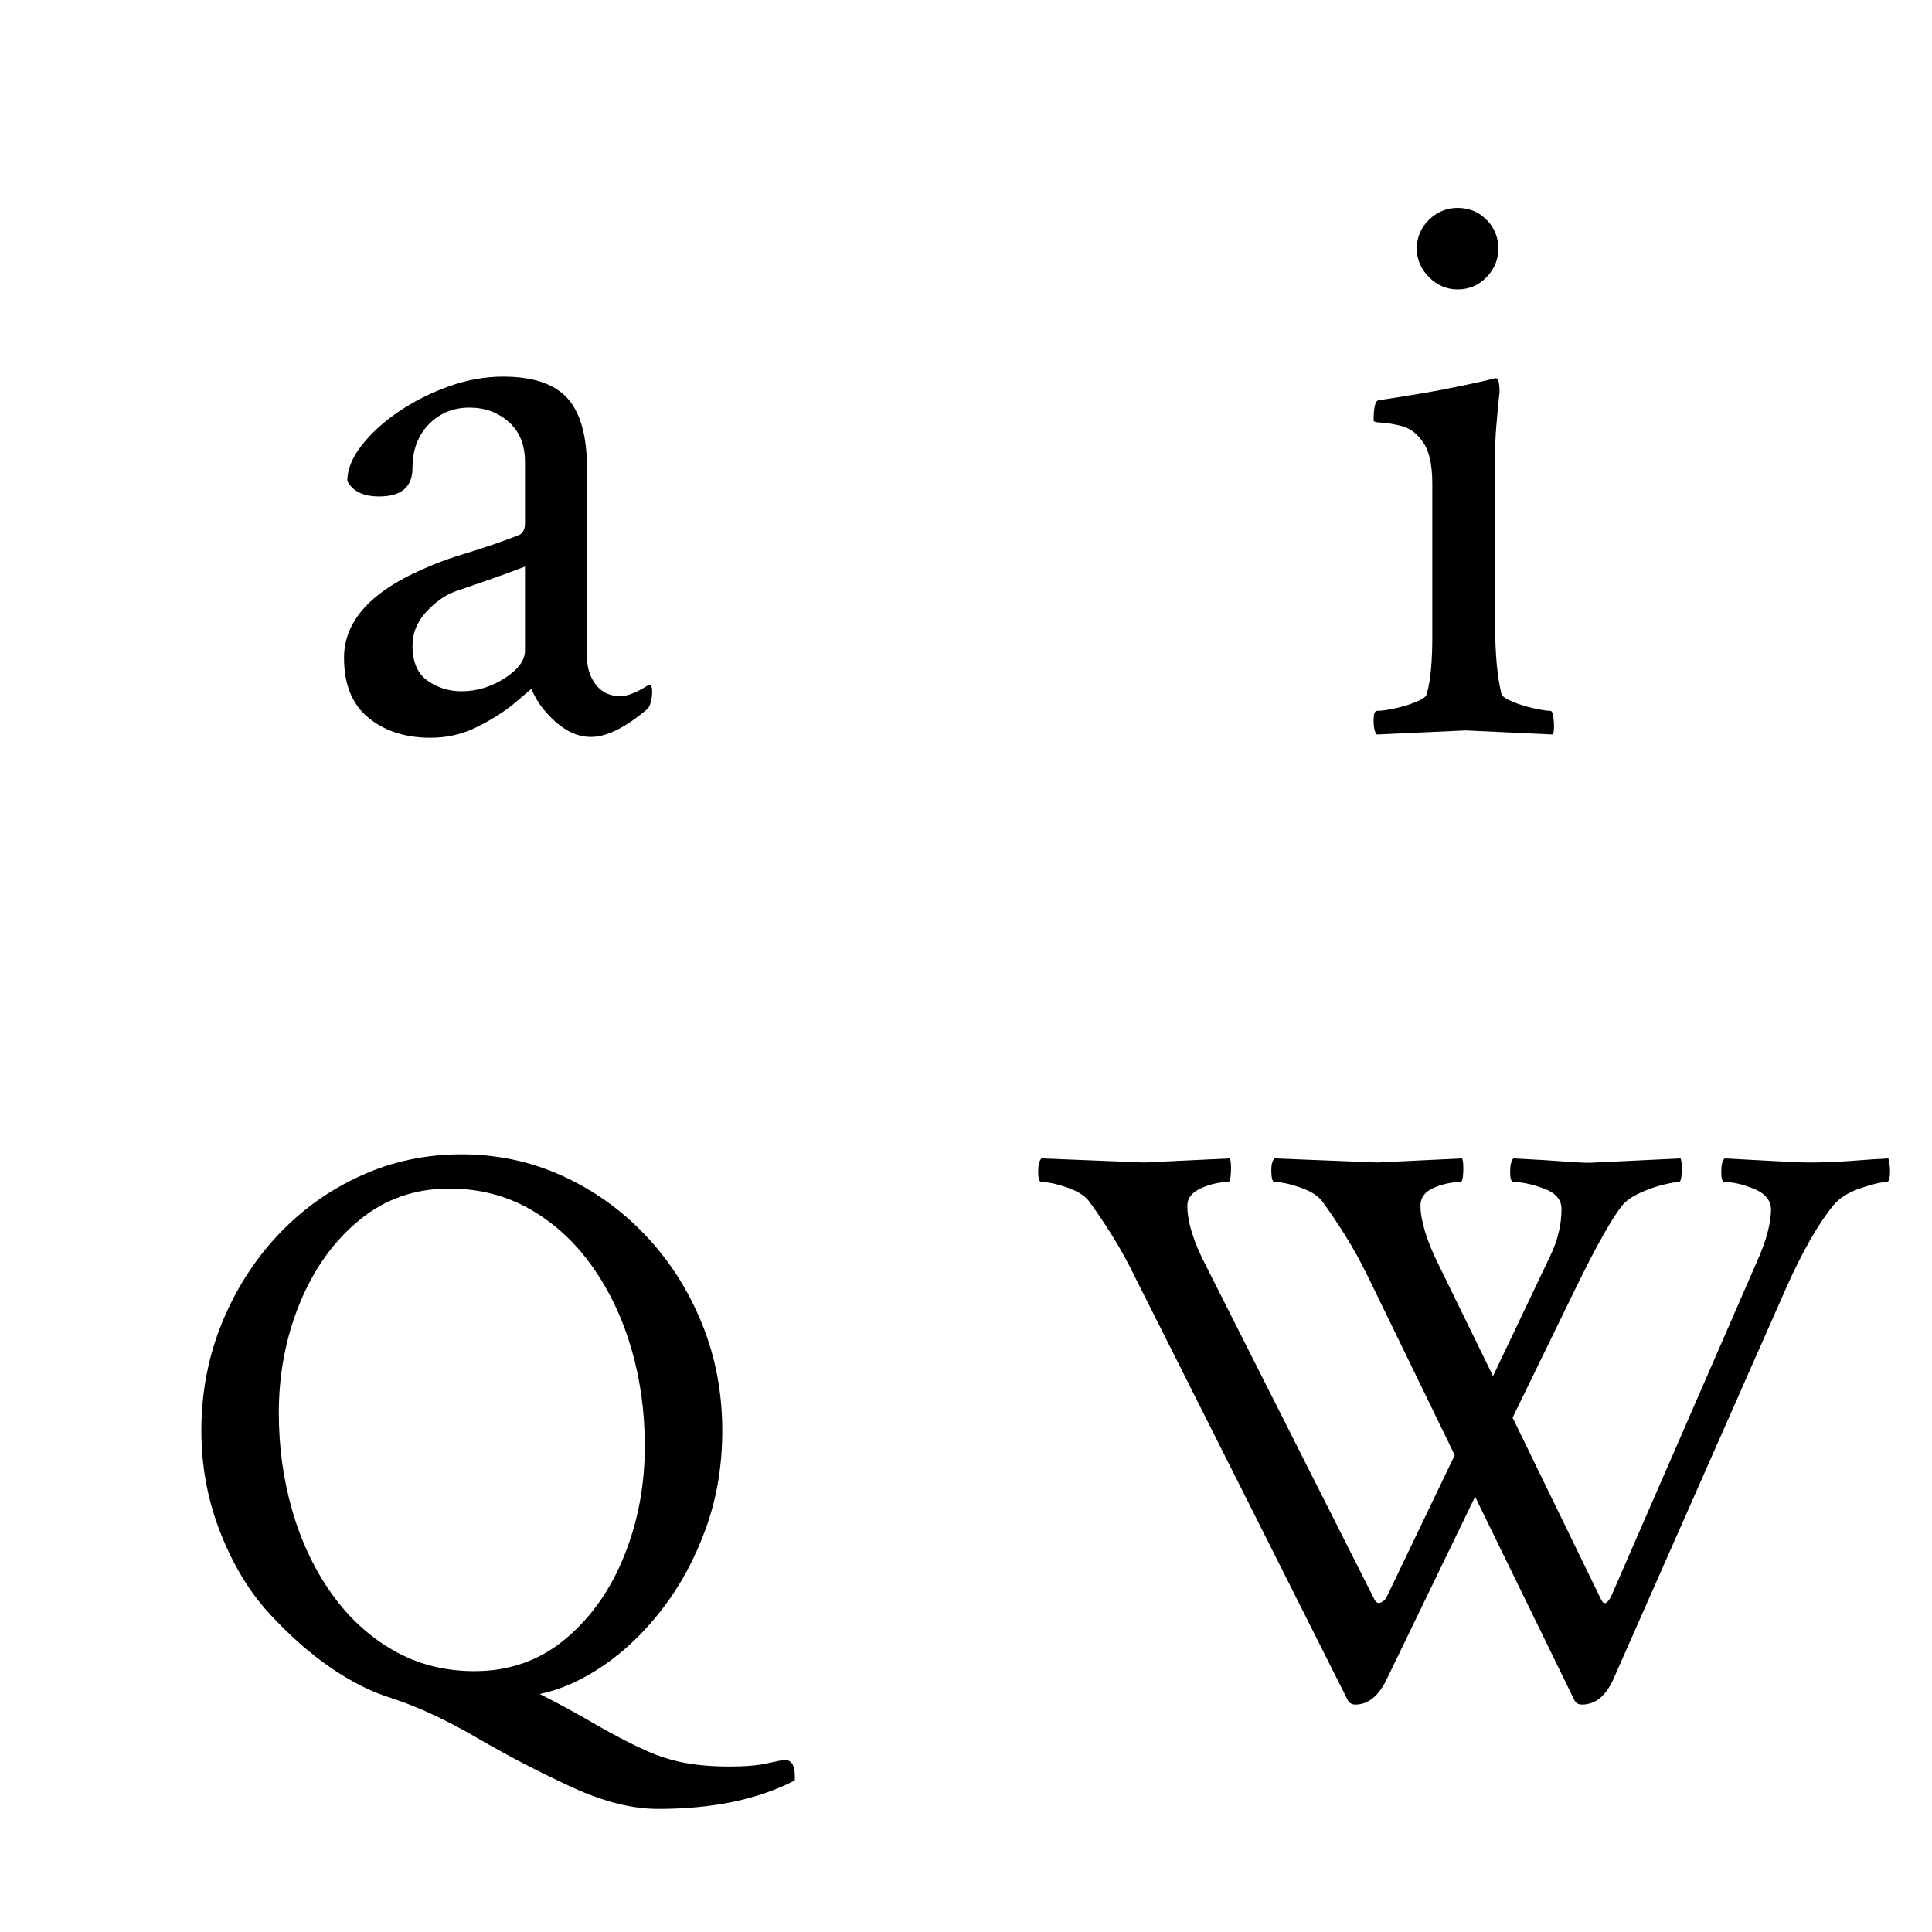
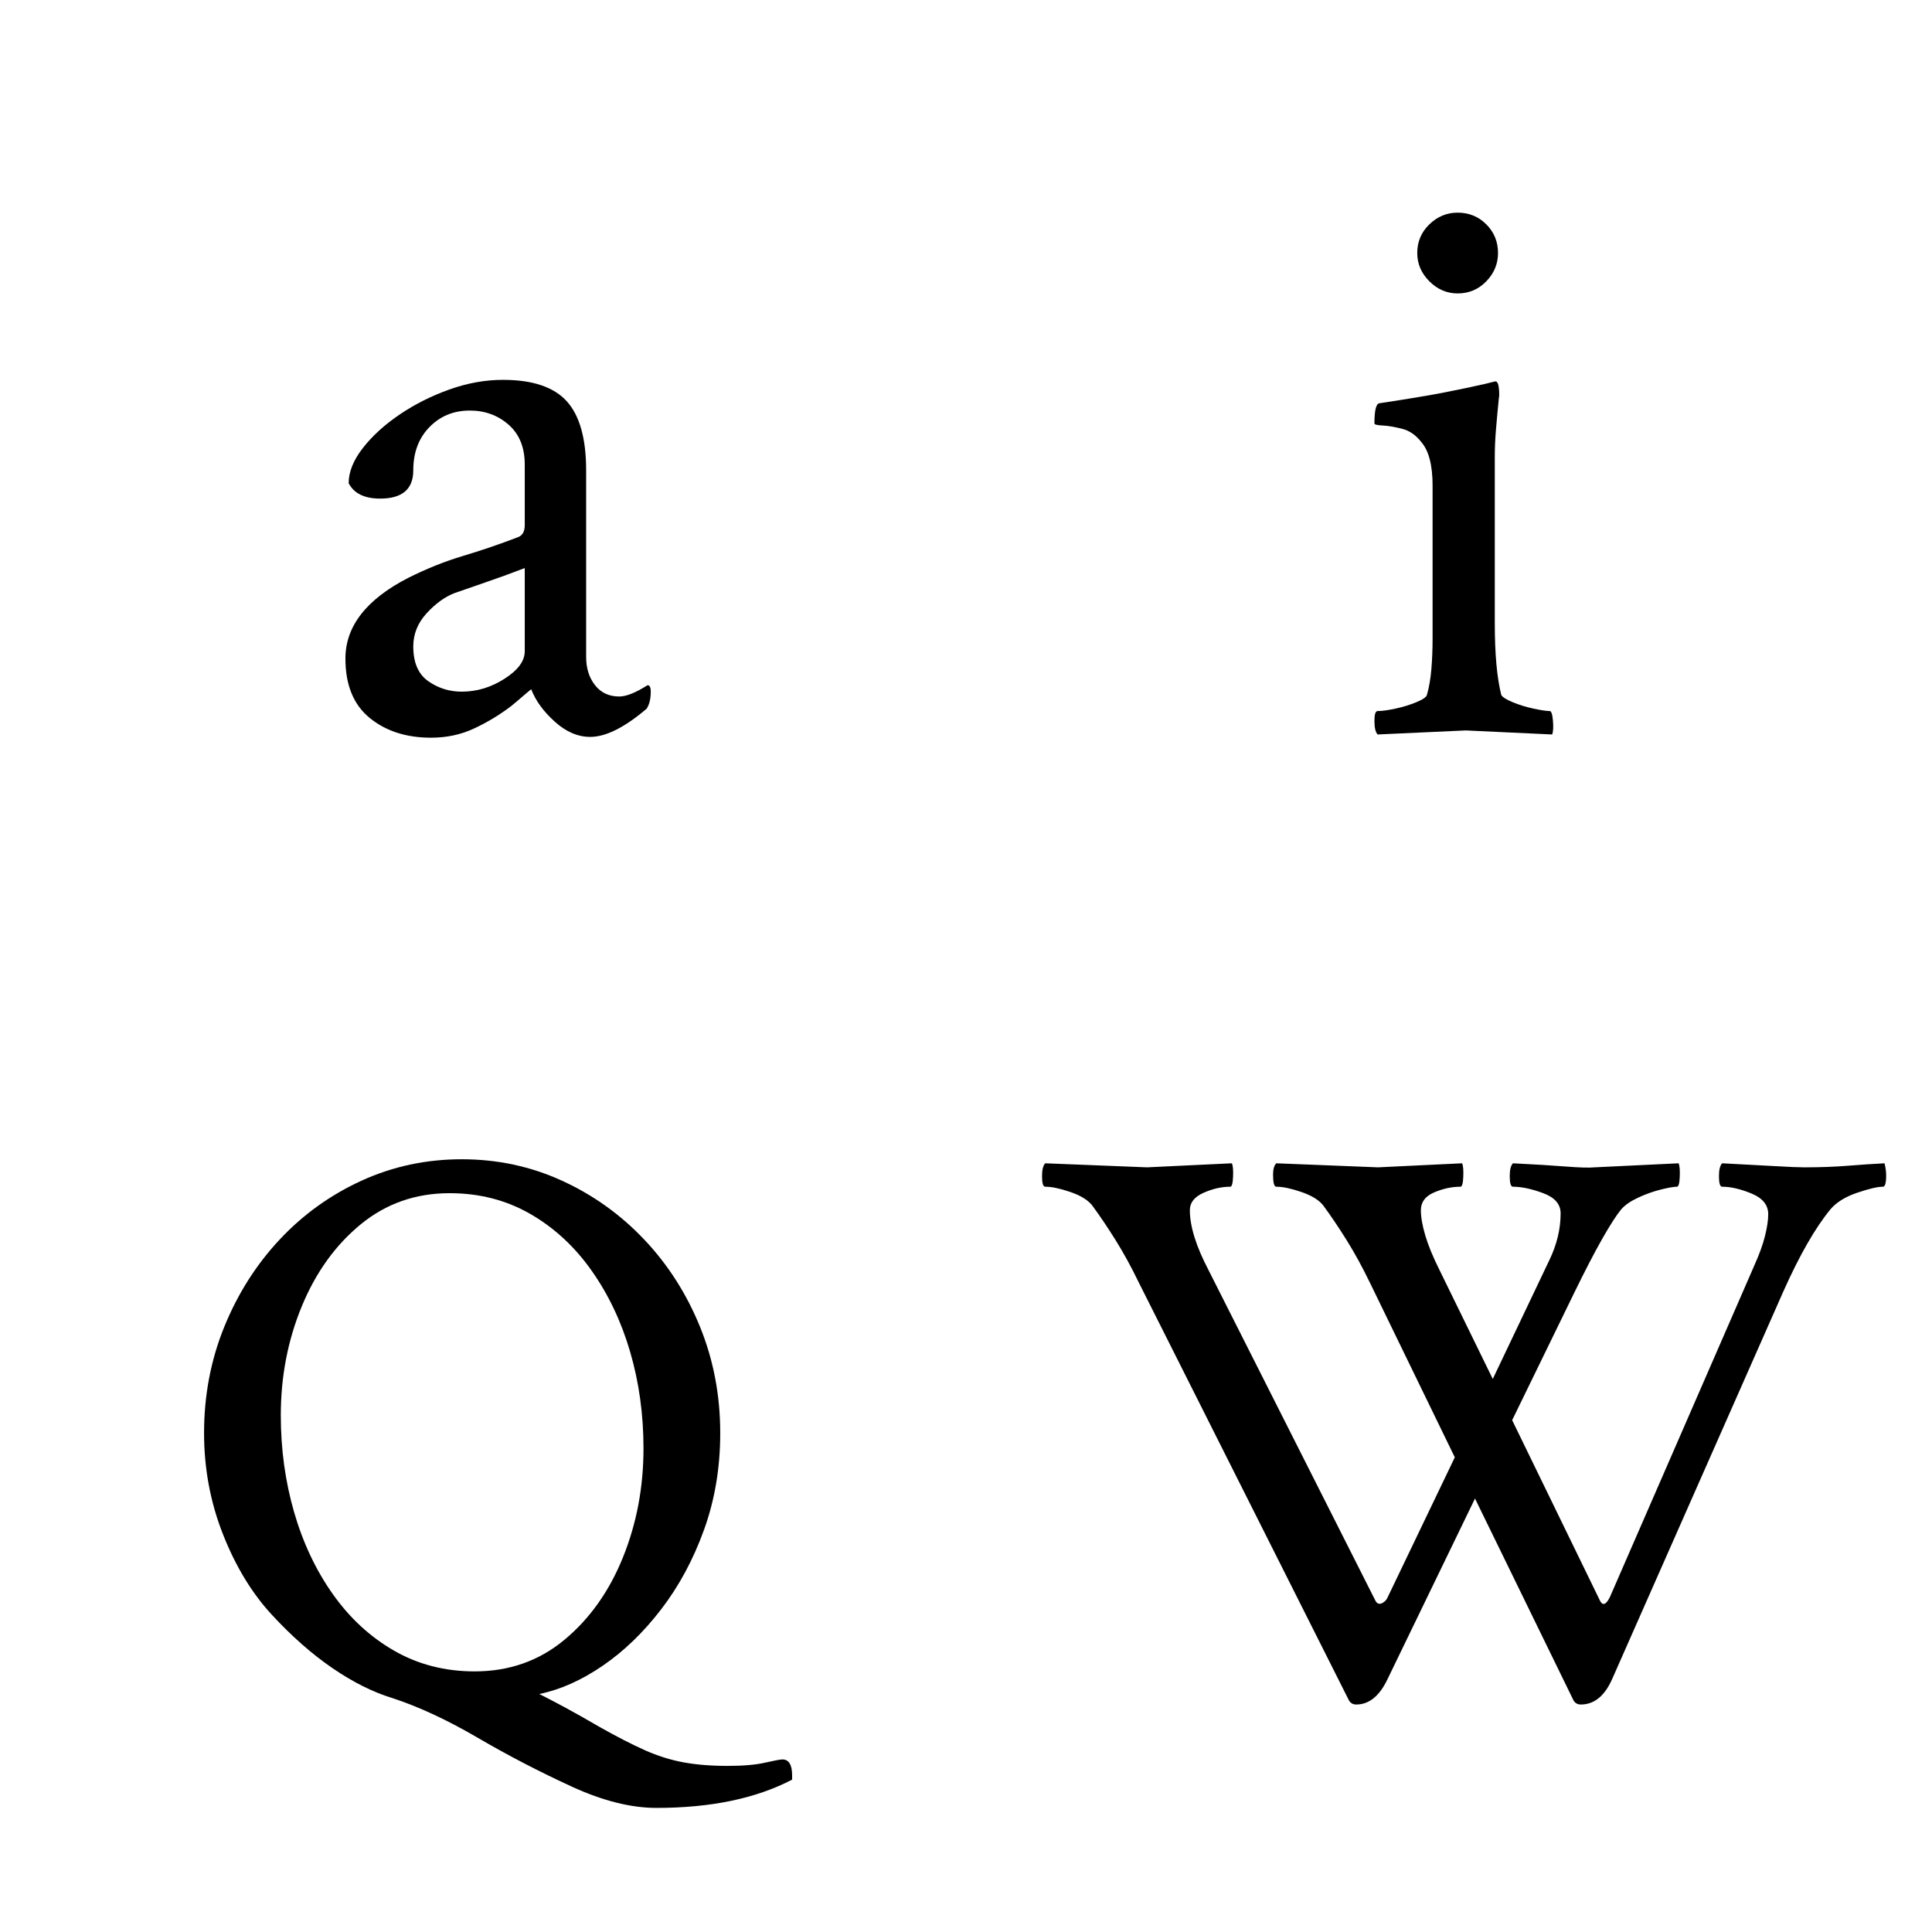
<svg xmlns="http://www.w3.org/2000/svg" height="512" width="512">
  <style>
path { fill: black; fill-rule: nonzero; }
</style>
  <g>
-     <g transform="translate(8 8) scale(0.2160279) translate(346 861) scale(1 -1)">
+     <g transform="translate(8 8) scale(0.2140699) translate(351.25 868.875) scale(1 -1)">
      <path d="M145,-7 q-46,0,-76,24.5 q-30,24.5,-30,73.5 q0,60,78,100 q34,17,67.5,27 q33.5,10,67.5,23 q9,3,9,15 l0,75 q0,32,-20,49.5 q-20,17.5,-48,17.5 q-30,0,-50,-20.5 q-20,-20.5,-20,-53.5 q0,-35,-41,-35 q-29,0,-39,19 q0,21,17.5,43.5 q17.5,22.5,45.5,41.5 q28,19,61.5,31 q33.5,12,66.5,12 q55,0,79,-26.5 q24,-26.5,24,-85.5 l0,-231 q0,-21,11,-35 q11,-14,30,-14 q13,0,35,14 q4,0,4,-8 q0,-13,-5,-21 q-41,-35,-70,-35 q-23,0,-44,19 q-21,19,-29,40 q-5,-4,-12.5,-10.5 q-7.5,-6.5,-12.5,-10.5 q-21,-16,-45.5,-27.5 q-24.5,-11.5,-53.5,-11.5 z M183,50 q28,0,53,16 q25,16,25,34 l0,103 q-26,-10,-49.5,-18 q-23.5,-8,-37.5,-13 q-18,-7,-34.5,-25 q-16.5,-18,-16.5,-41 q0,-30,18.5,-43 q18.5,-13,41.5,-13 z" />
    </g>
-     <g transform="translate(264 8) scale(0.2160279) translate(431 861) scale(1 -1)">
+     <g transform="translate(264 8) scale(0.2140699) translate(436.25 868.875) scale(1 -1)">
      <path d="M36,-3 q-4,4,-4,17 q0,12,4,12 q8,0,22,3 q14,3,26,8 q12,5,13,9 q4,14,5.5,32 q1.5,18,1.5,38 l0,189 q0,38,-14,54 q-10,13,-24,16.5 q-14,3.5,-24,4 q-10,0.5,-10,2.5 q0,24,6,25 q53,8,81,13.5 q28,5.5,50,10.5 l12,3 q4,1,5,-8 q1,-9,0,-13 q-2,-20,-3.5,-38 q-1.5,-18,-1.5,-34 l0,-206 q0,-29,2,-51 q2,-22,6,-38 q2,-4,14,-9 q12,-5,26,-8 q14,-3,20,-3 q3,0,4,-12 q1,-12,-1,-17 l-107,5 l-109,-5 z M135,543 q-20,0,-35,15 q-15,15,-15,35 q0,21,15,35.5 q15,14.5,35,14.5 q21,0,35.5,-14.5 q14.5,-14.5,14.5,-35.5 q0,-20,-14.5,-35 q-14.5,-15,-35.5,-15 z" />
    </g>
-     <g transform="translate(8 264) scale(0.2160279) translate(166 861) scale(1 -1)">
+     <g transform="translate(8 264) scale(0.2140699) translate(171.25 868.875) scale(1 -1)">
      <path d="M604,-136 q-47,0,-104,26 q-61,28,-117.5,61 q-56.5,33,-105.5,49 q-36,11,-74,37 q-38,26,-75,66 q-37,40,-60.5,99.5 q-23.5,59.5,-23.5,125.5 q0,70,25,131.5 q25,61.5,68.5,108 q43.5,46.5,101.5,73 q58,26.5,124,26.5 q66,0,124,-26.5 q58,-26.5,102,-73 q44,-46.5,69,-108 q25,-61.5,25,-131.5 q0,-64,-20,-119.5 q-20,-55.5,-53,-98.5 q-33,-43,-72.5,-70 q-39.5,-27,-78.5,-35 q14,-7,32.5,-17 q18.5,-10,42.5,-24 q32,-18,55.5,-28.5 q23.5,-10.5,47.5,-15 q24,-4.5,55,-4.5 q29,0,46.5,4 q17.5,4,21.5,4 q12,0,12,-20 l0,-5 q-67,-35,-168,-35 z M379,33 q64,0,111,39 q47,39,72.5,102 q25.5,63,25.5,135 q0,63,-16.5,119.5 q-16.5,56.5,-48,101 q-31.5,44.5,-76,70 q-44.5,25.5,-99.5,25.5 q-63,0,-110,-38.5 q-47,-38.5,-73,-101.5 q-26,-63,-26,-135 q0,-63,16.5,-120 q16.5,-57,48,-101.5 q31.5,-44.5,76,-70 q44.5,-25.5,99.5,-25.5 z" />
    </g>
-     <g transform="translate(264 264) scale(0.2160279) translate(35.5 861) scale(1 -1)">
+     <g transform="translate(264 264) scale(0.2140699) translate(40.75 868.875) scale(1 -1)">
      <path d="M405,-8 q-6,0,-9,5 l-260,517 q-14,29,-29,53 q-15,24,-29,43 q-8,10,-27,16.5 q-19,6.5,-31,6.5 q-4,0,-4,13 q0,12,4,16 l126,-5 l105,5 q2,-4,1.5,-16.5 q-0.5,-12.5,-3.5,-12.5 q-16,0,-33,-7.5 q-17,-7.5,-17,-21.5 q0,-30,23,-74 l207,-410 q3,-5,8,-2.5 q5,2.5,7,7.5 l83,173 l-105,216 q-14,29,-29,53 q-15,24,-29,43 q-8,10,-27,16.5 q-19,6.5,-31,6.5 q-4,0,-4,15 q0,10,4,14 l126,-5 l104,5 q2,-4,1.5,-16.5 q-0.5,-12.5,-3.5,-12.5 q-16,0,-32.5,-7 q-16.5,-7,-16.5,-22 q0,-13,5.5,-31.5 q5.5,-18.5,17.5,-42.5 l66,-135 l70,147 q14,29,14,58 q0,17,-21.5,25 q-21.5,8,-37.5,8 q-4,0,-4,13 q0,12,4,16 q40,-2,65.5,-4 q25.5,-2,35.5,-1 l104,5 q2,-4,1.5,-16.5 q-0.5,-12.5,-3.5,-12.5 q-6,0,-20,-3.5 q-14,-3.5,-28,-10 q-14,-6.5,-21,-14.5 q-9,-11,-23.5,-36.5 q-14.5,-25.5,-34.5,-66.5 l-77,-158 l109,-224 q5,-9,12,5 l179,411 q9,20,13,36 q4,16,4,27 q0,17,-20.5,25.5 q-20.5,8.5,-36.5,8.5 q-4,0,-4,13 q0,12,4,16 q40,-2,65.5,-3.5 q25.5,-1.5,36.5,-1.5 q29,0,54,2 q25,2,45,3 q2,-8,2,-15 q0,-14,-4,-14 q-10,0,-32,-7.5 q-22,-7.5,-33,-20.5 q-28,-34,-58,-101 l-212,-480 q-14,-32,-39,-32 q-6,0,-9,5 l-122,250 l-108,-223 q-15,-32,-39,-32 z" />
    </g>
  </g>
</svg>
